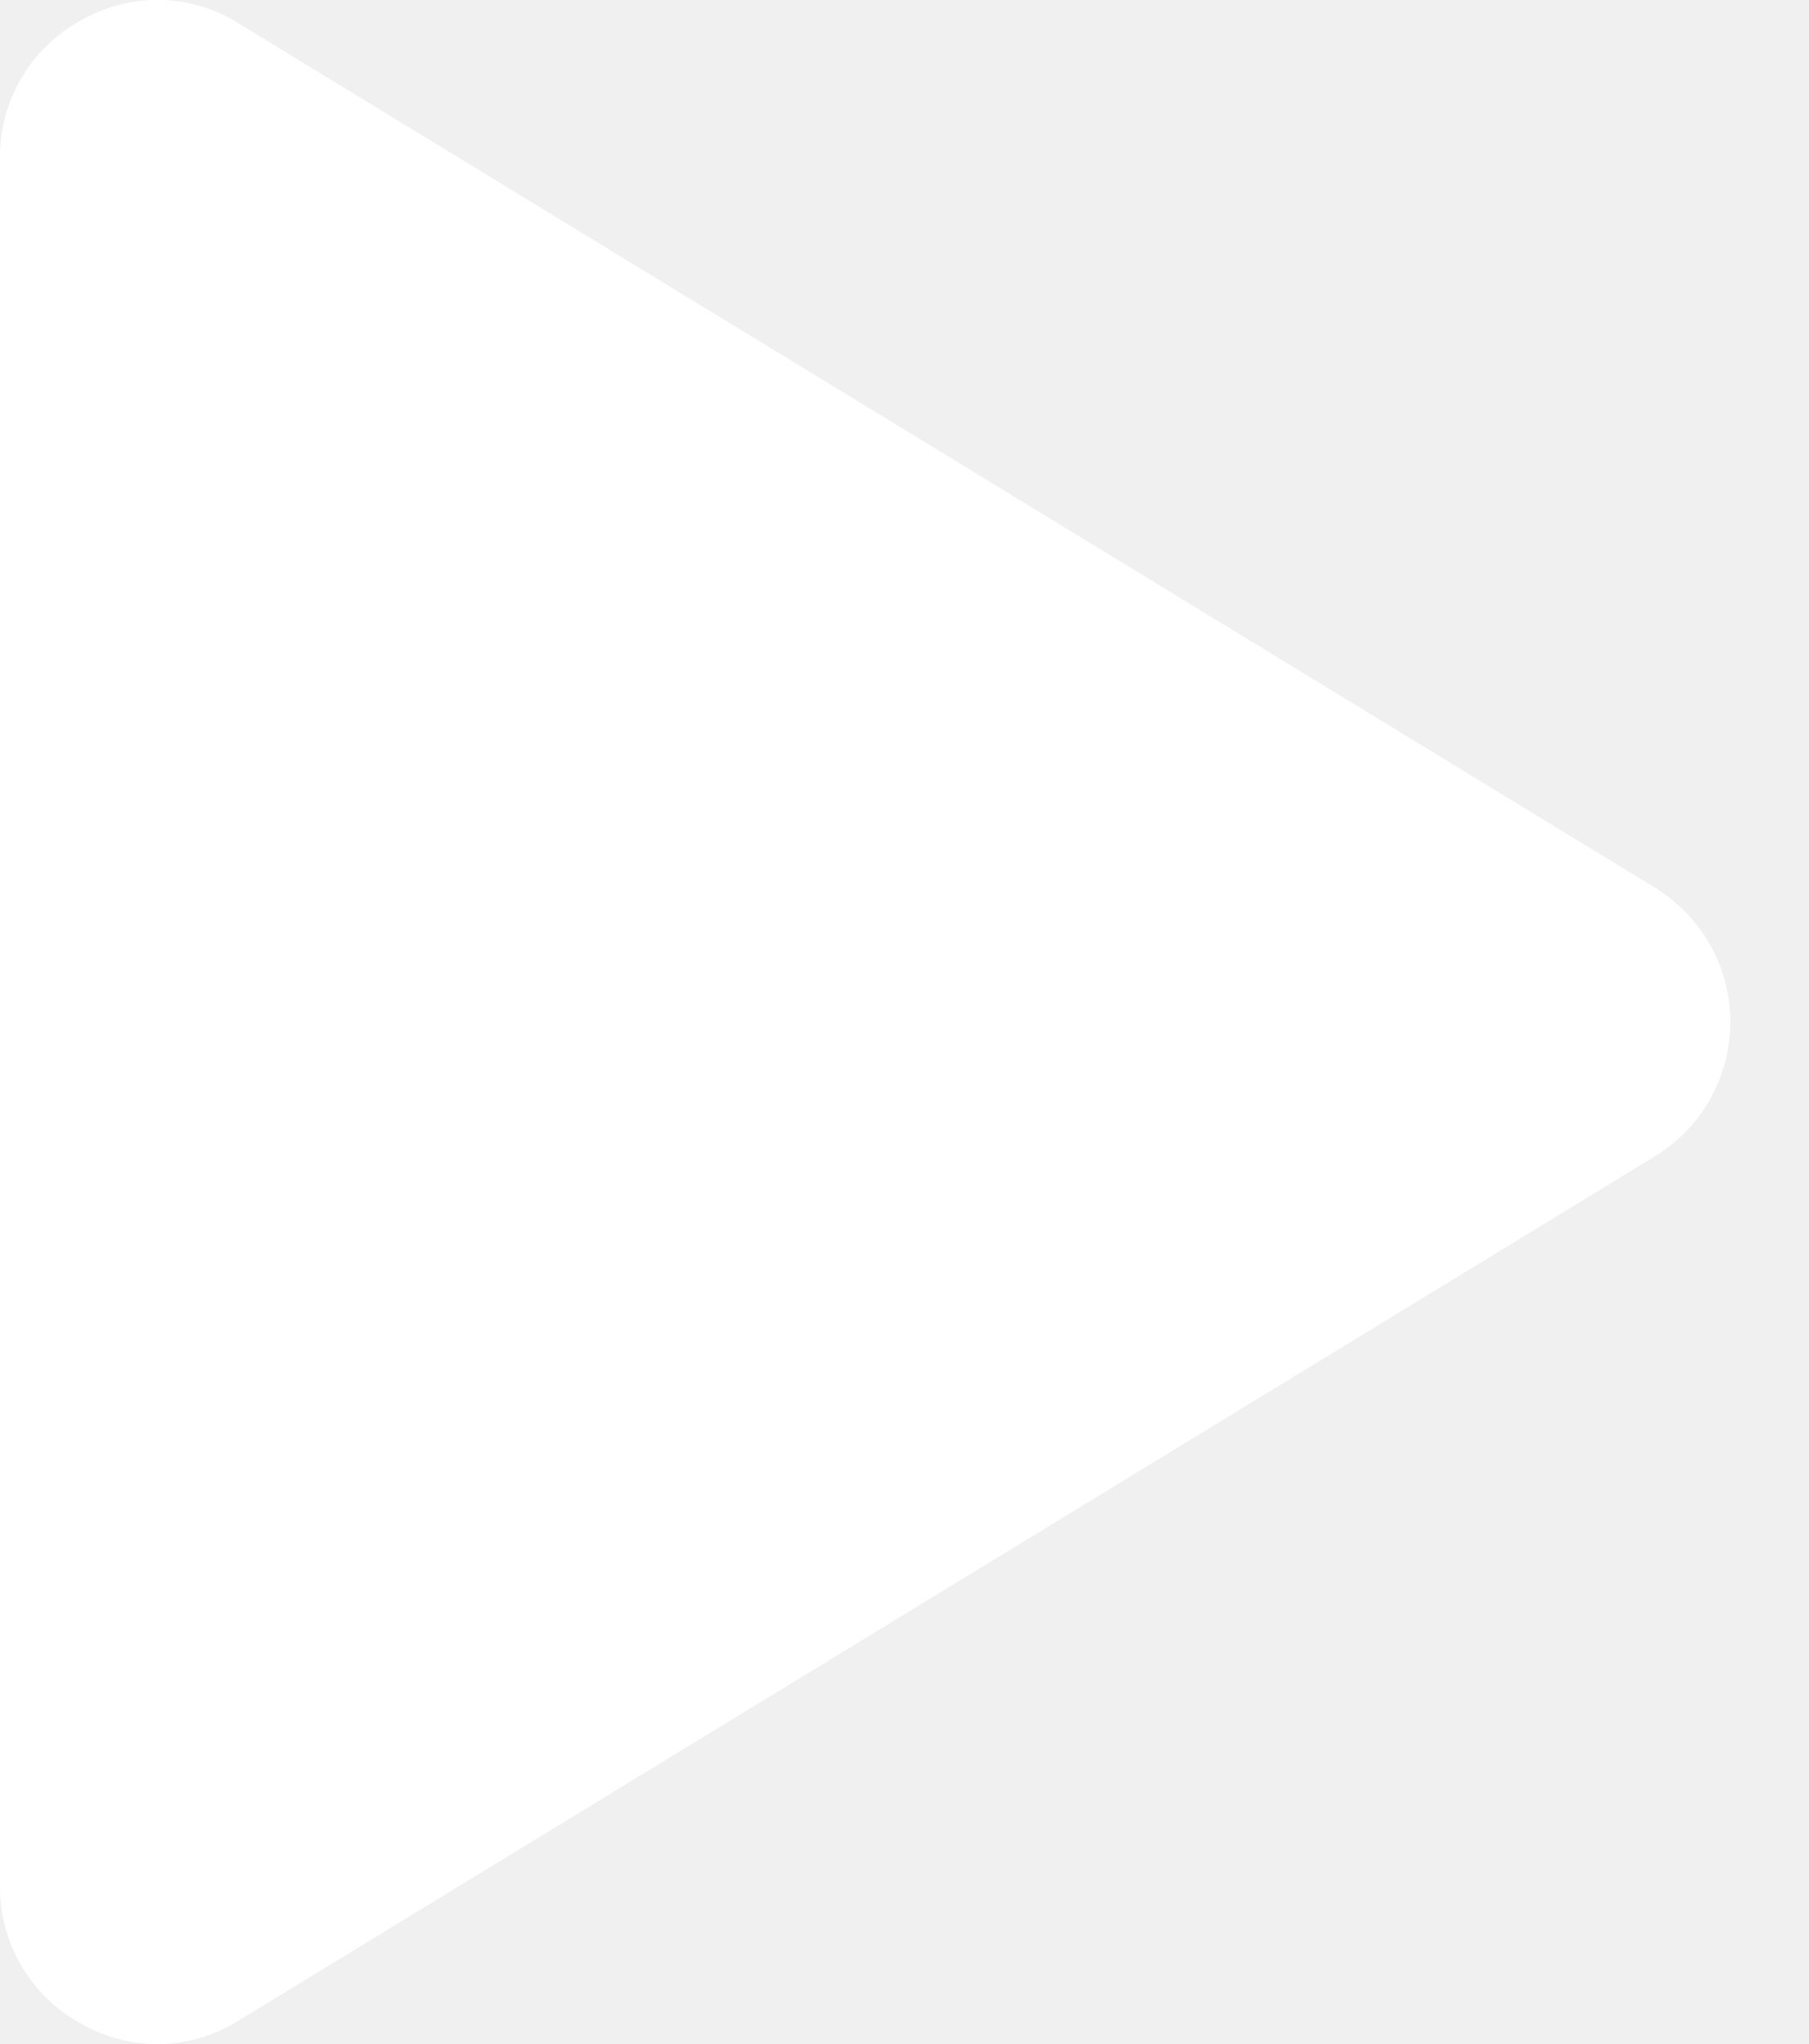
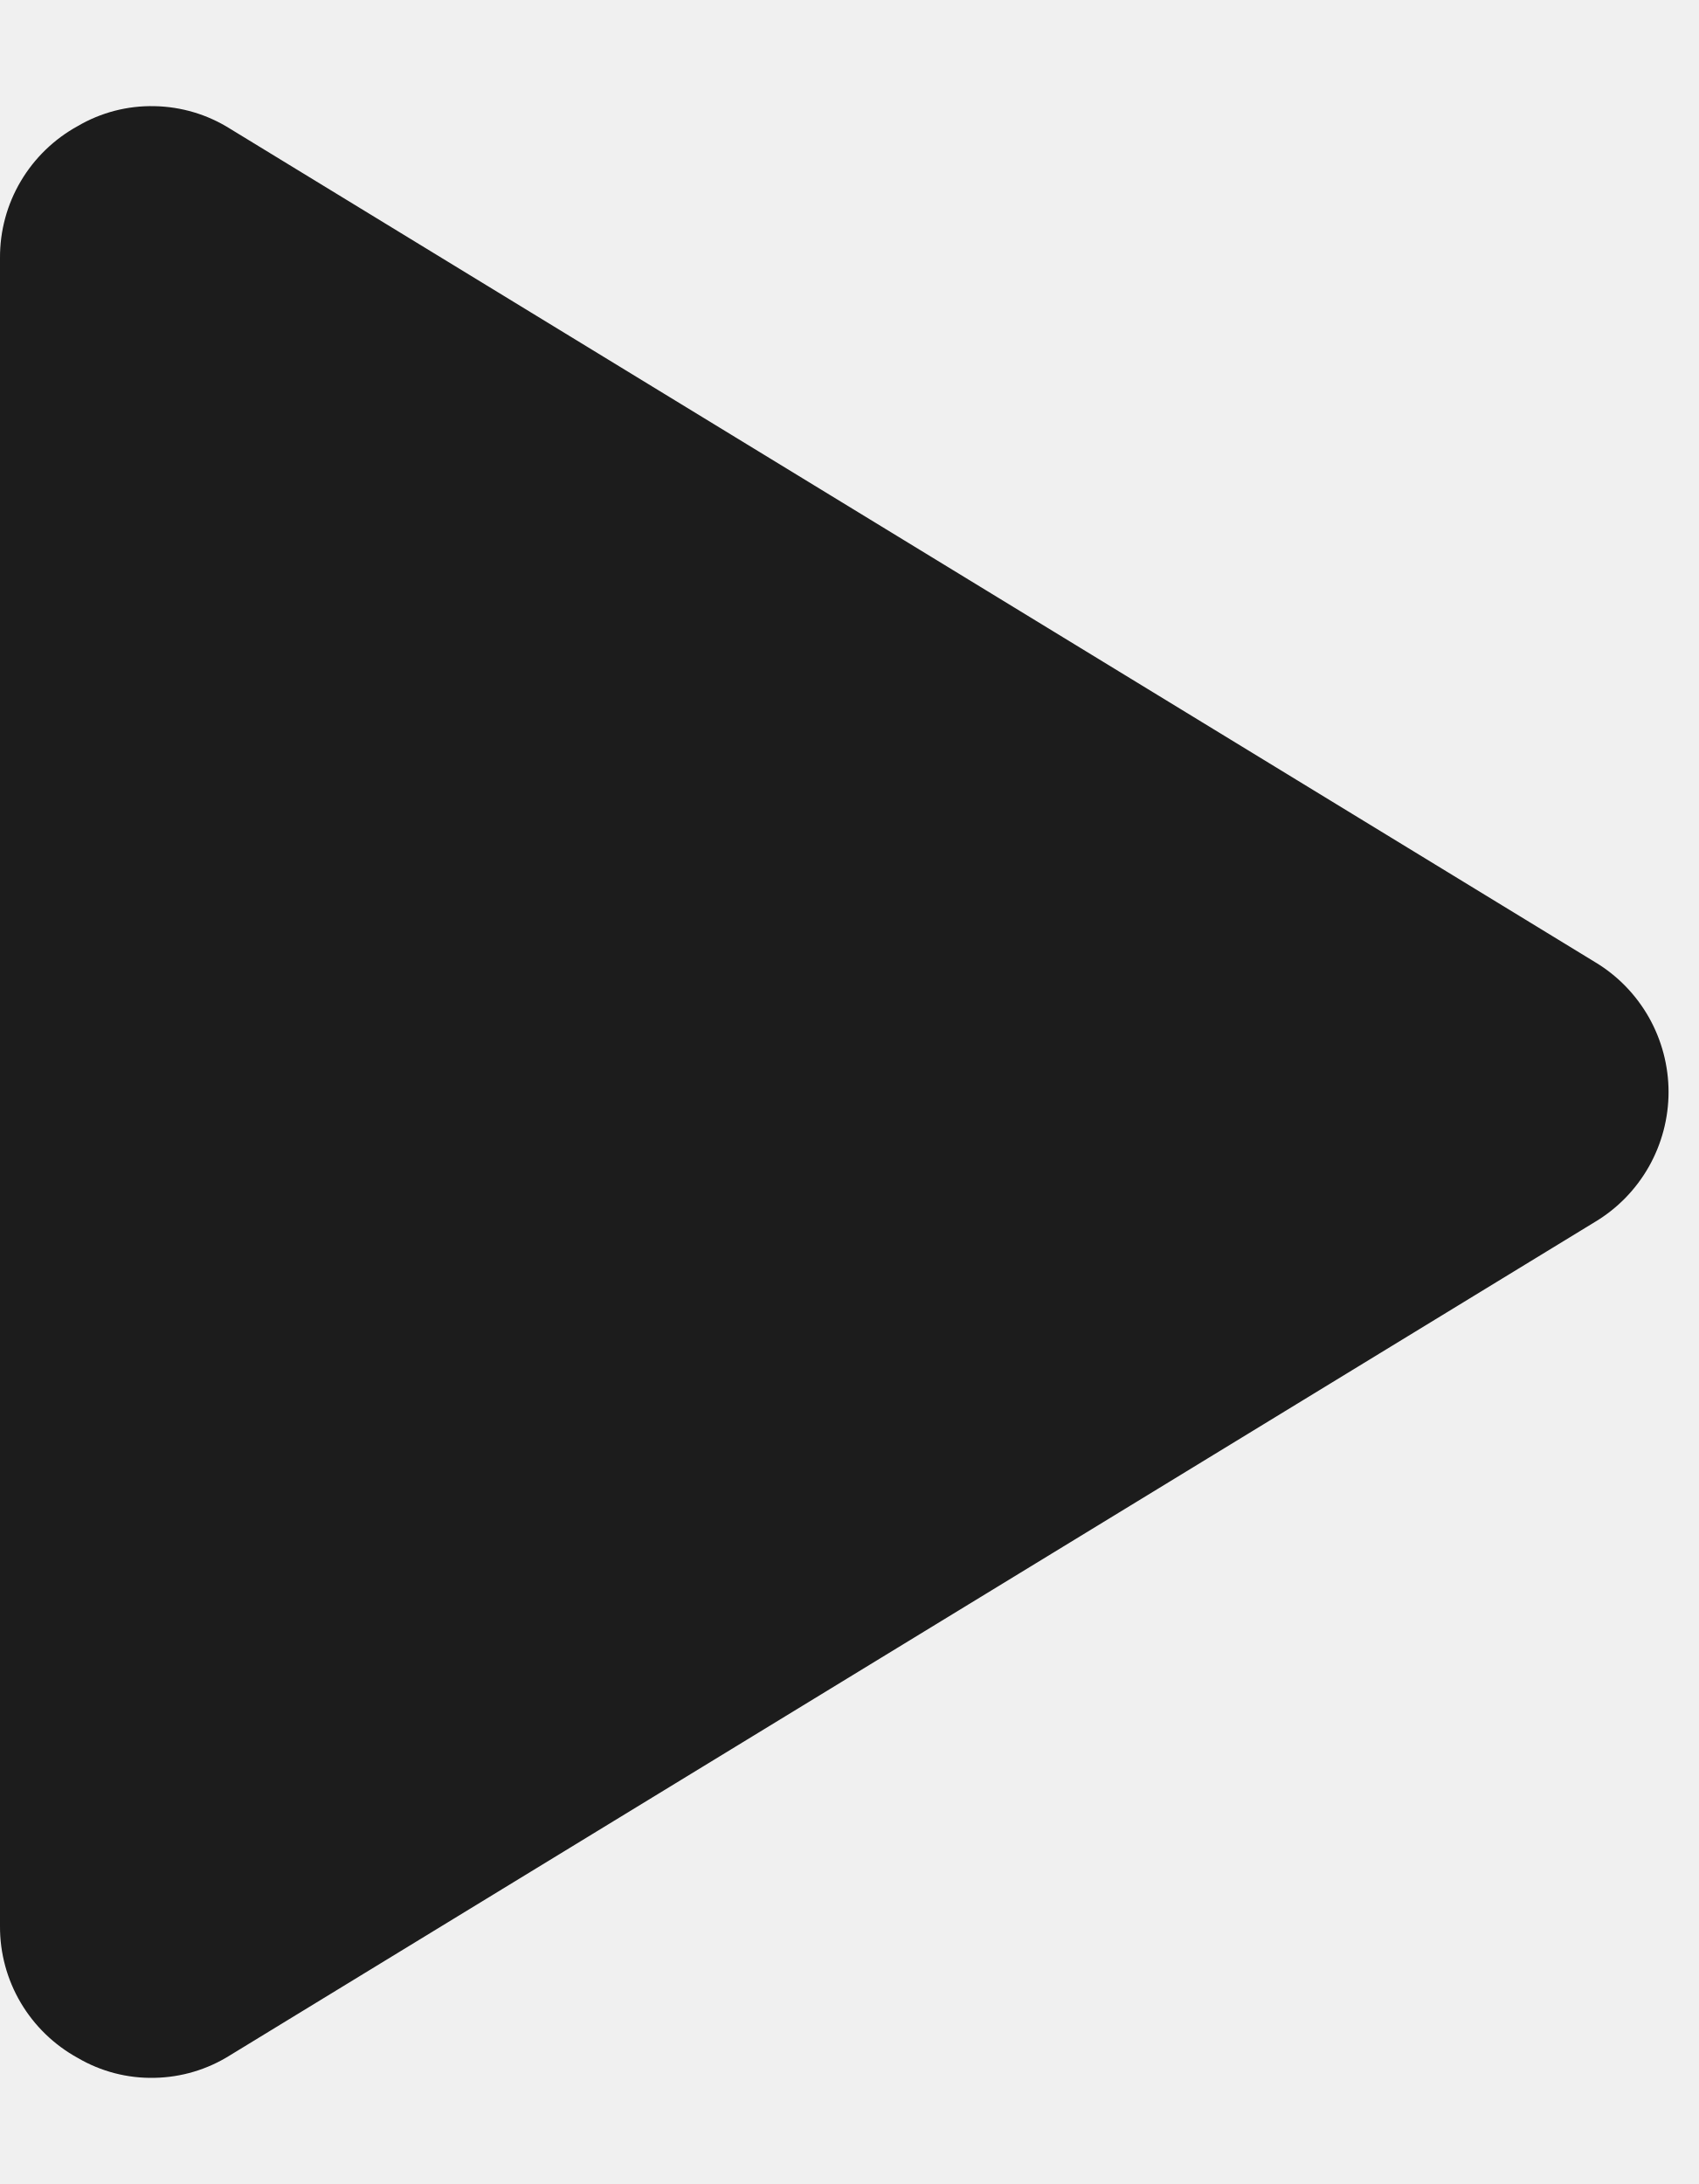
- <svg xmlns="http://www.w3.org/2000/svg" width="23" height="26" viewBox="0 0 23 26" fill="none">
-   <path d="M21.038 11.287L3.038 0.3C2.738 0.11 2.391 0.006 2.037 -0.001C1.682 -0.007 1.332 0.084 1.025 0.262C0.714 0.433 0.454 0.685 0.274 0.99C0.094 1.296 -0.001 1.645 9.07295e-06 2V24C-0.001 24.355 0.094 24.704 0.274 25.009C0.454 25.315 0.714 25.567 1.025 25.738C1.332 25.916 1.682 26.007 2.037 26.001C2.391 25.994 2.738 25.89 3.038 25.7L21.038 14.713C21.332 14.534 21.577 14.283 21.746 13.983C21.915 13.683 22.004 13.345 22.004 13C22.004 12.655 21.915 12.317 21.746 12.017C21.577 11.717 21.332 11.465 21.038 11.287Z" fill="white" />
+ <svg xmlns="http://www.w3.org/2000/svg" width="14" height="18" viewBox="0 0 14 18" fill="none">
+   <path d="M13.148 7.93L1.898 1.062C1.711 0.944 1.495 0.879 1.273 0.875C1.051 0.87 0.832 0.927 0.641 1.039C0.446 1.146 0.284 1.303 0.171 1.494C0.058 1.685 -0.001 1.903 5.67059e-06 2.125V15.875C-0.001 16.097 0.058 16.315 0.171 16.506C0.284 16.697 0.446 16.854 0.641 16.961C0.832 17.073 1.051 17.13 1.273 17.125C1.495 17.121 1.711 17.056 1.898 16.938L13.148 10.07C13.333 9.959 13.485 9.802 13.591 9.615C13.697 9.427 13.753 9.215 13.753 9C13.753 8.785 13.697 8.573 13.591 8.385C13.485 8.198 13.333 8.041 13.148 7.93Z" fill="#1C1C1C" />
</svg>
